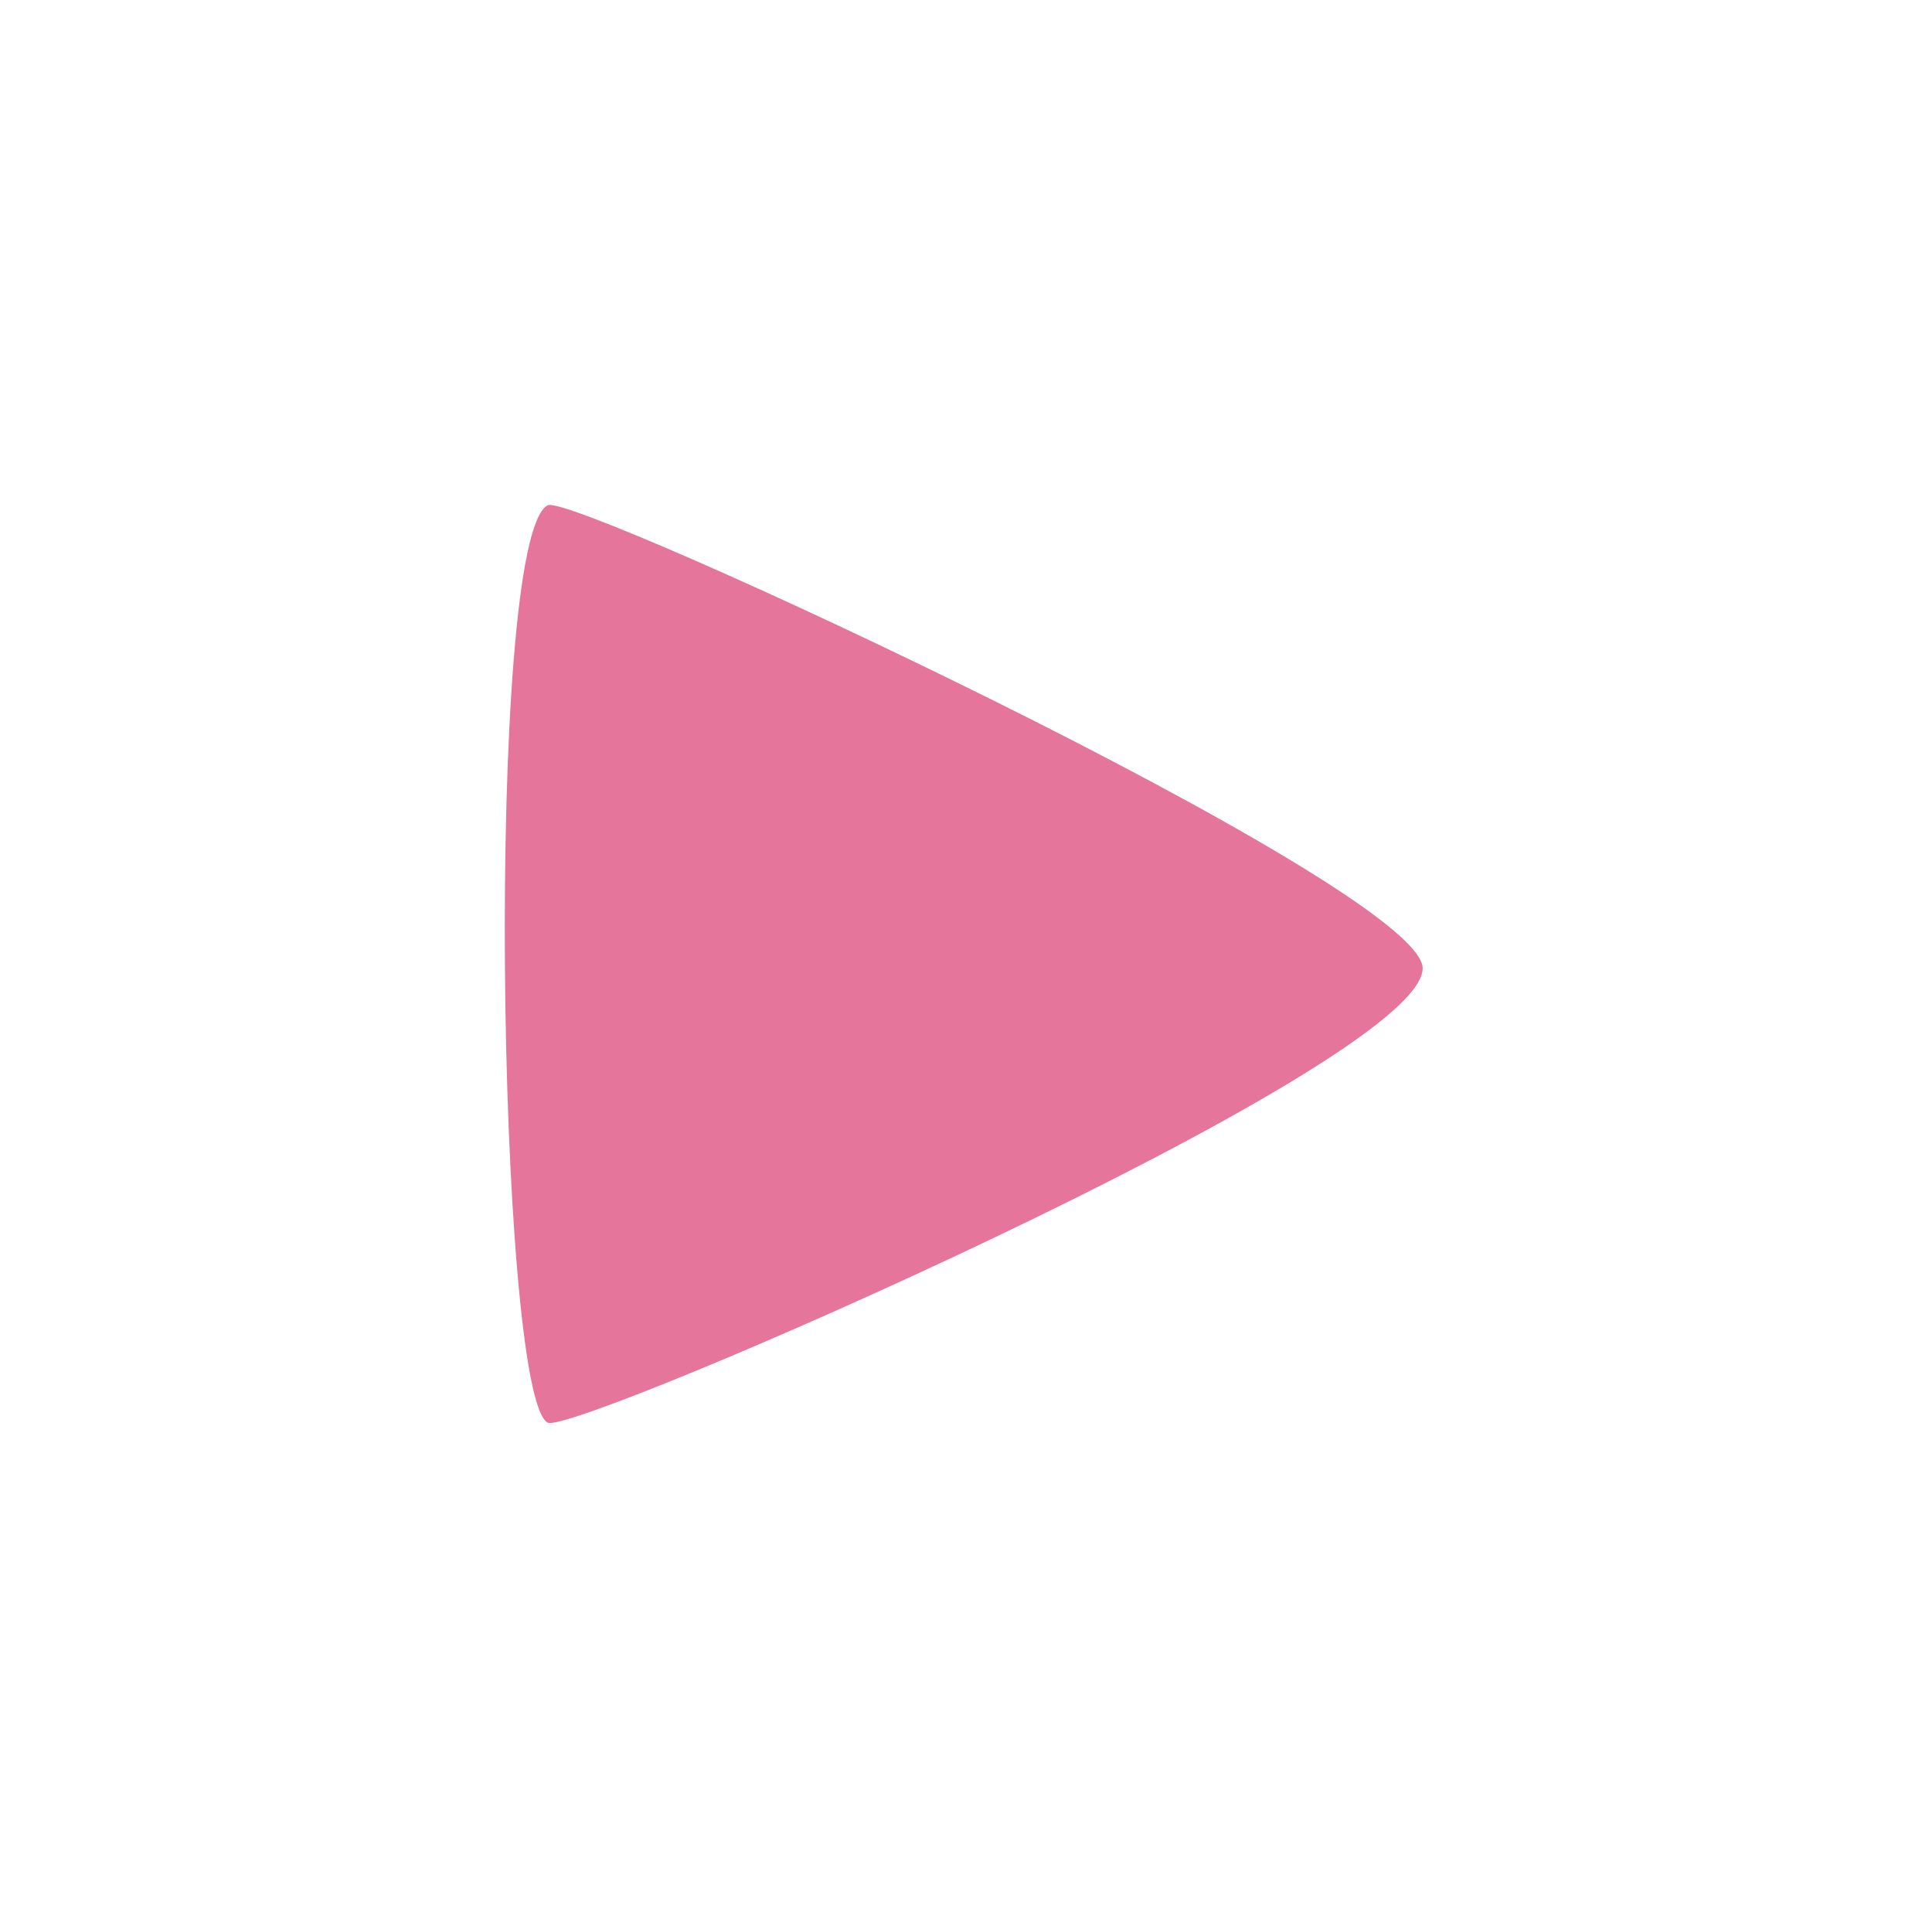
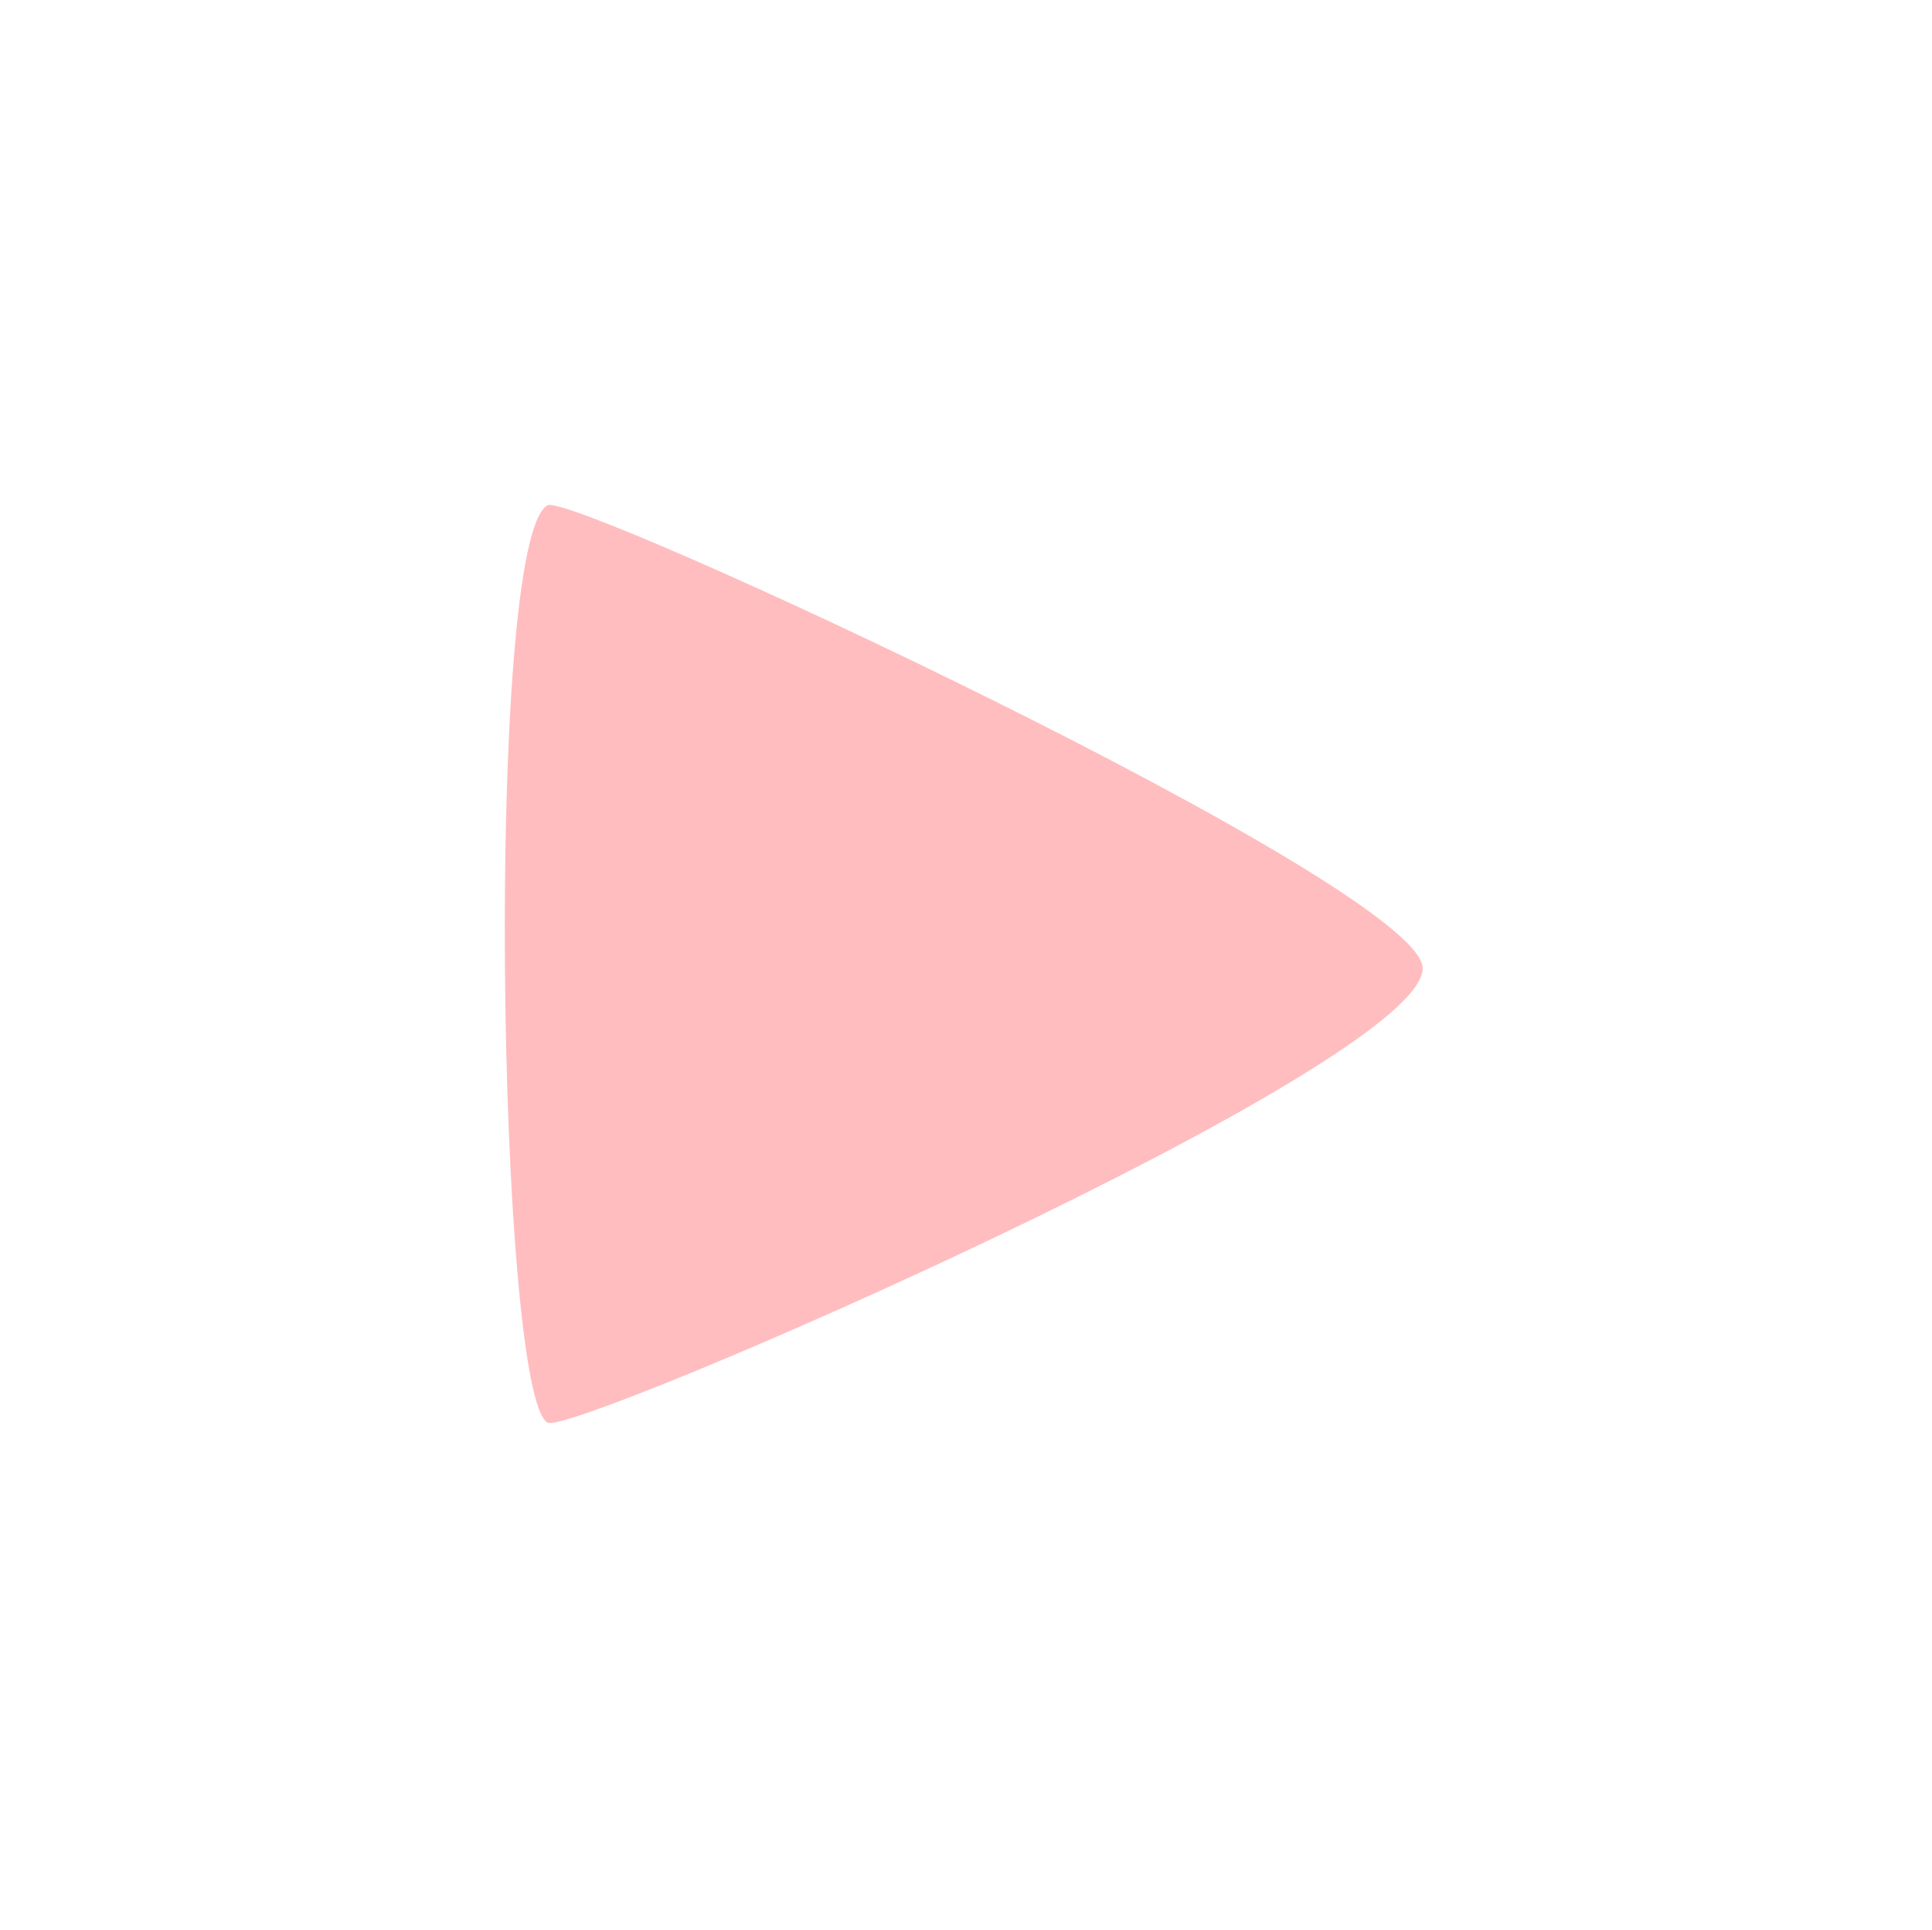
<svg xmlns="http://www.w3.org/2000/svg" width="21.049" height="21.022" version="1.1" id="svg946">
  <defs id="defs942">
    <style id="current-color-scheme" type="text/css">
   .ColorScheme-Text { color:#5c616c; } .ColorScheme-Highlight { color:#367bf0; } .ColorScheme-NeutralText { color:#ffcc44; } .ColorScheme-PositiveText { color:#3db47e; } .ColorScheme-NegativeText { color:#dd4747; }
  </style>
  </defs>
-   <path style="fill:#e5759b;fill-opacity:1;stroke-width:1.851" d="m 5.967,5.504 c -0.692,0.359 -0.55,9.707 0,9.993 C 6.248,15.642 15.5,11.62 15.5,10.548 15.5,9.656 6.244,5.36 5.967,5.504 Z" id="path275" />
+   <path style="fill:#ffbdbf;fill-opacity:1;stroke-width:1.851" d="m 5.967,5.504 c -0.692,0.359 -0.55,9.707 0,9.993 C 6.248,15.642 15.5,11.62 15.5,10.548 15.5,9.656 6.244,5.36 5.967,5.504 Z" id="path275" />
  <rect style="fill:none;stroke-width:2.301" id="rect2080" width="21.049" height="21.022" x="0" y="0" ry="1.524" />
</svg>
